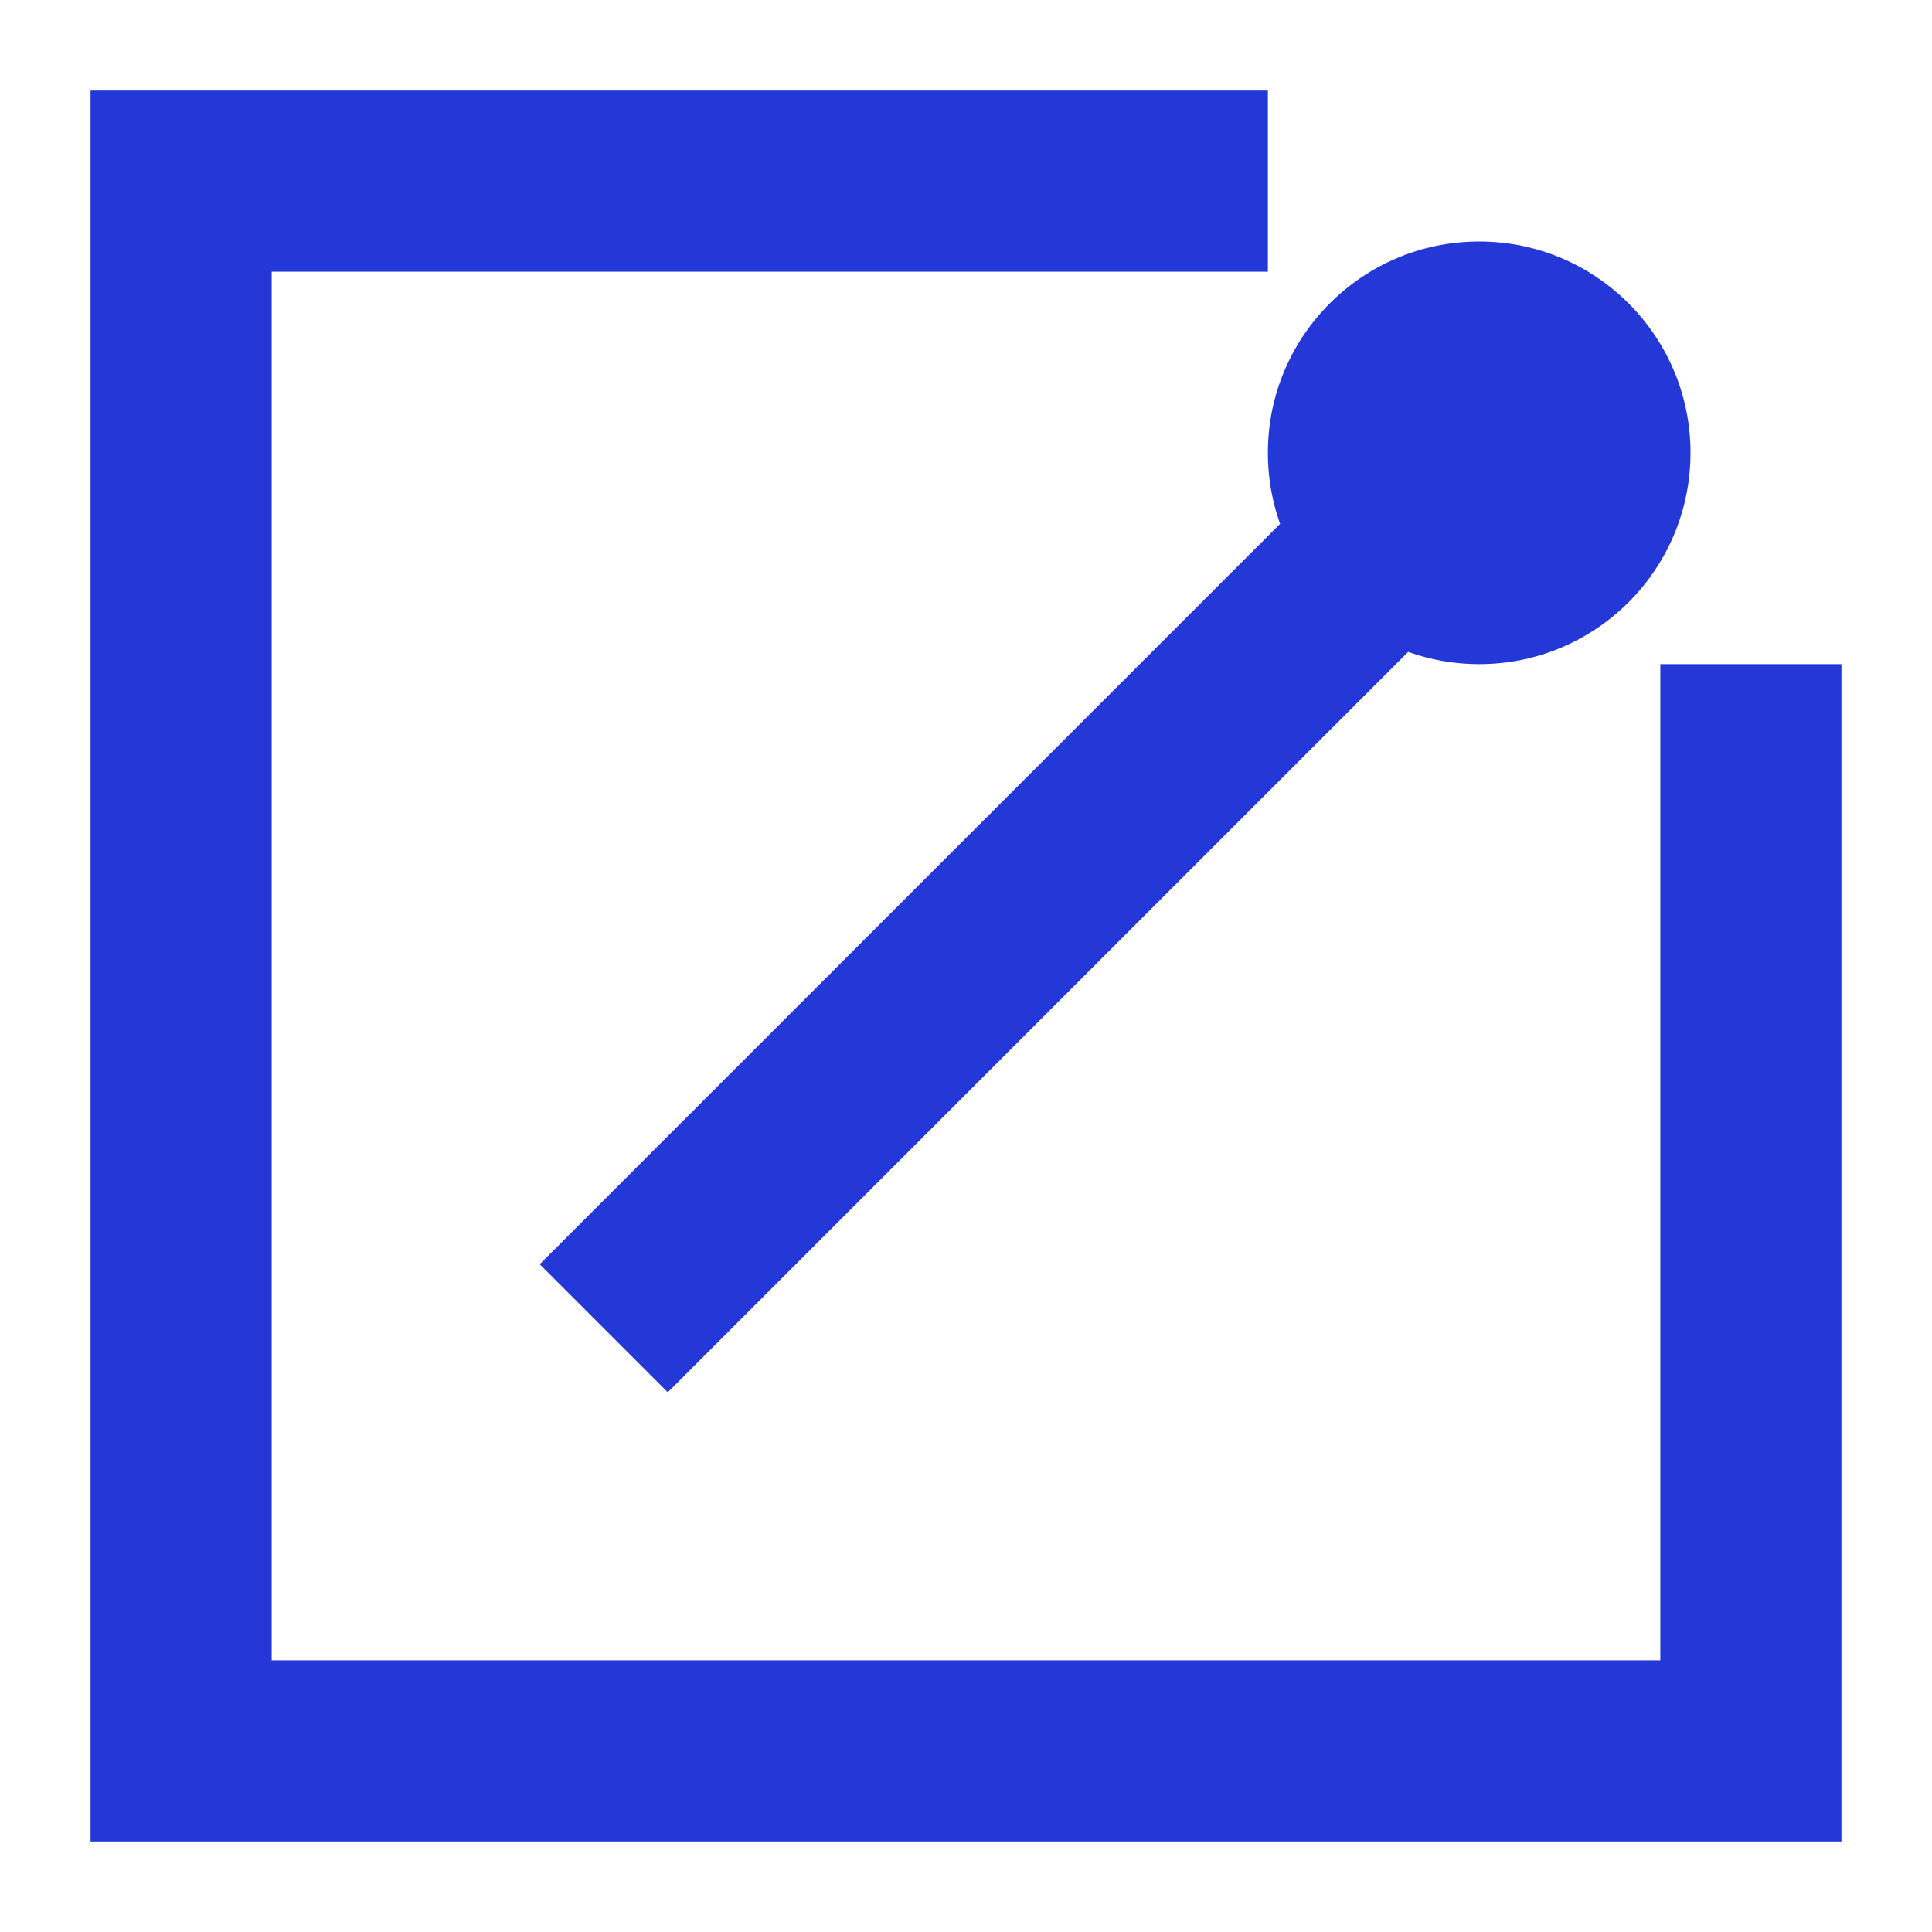
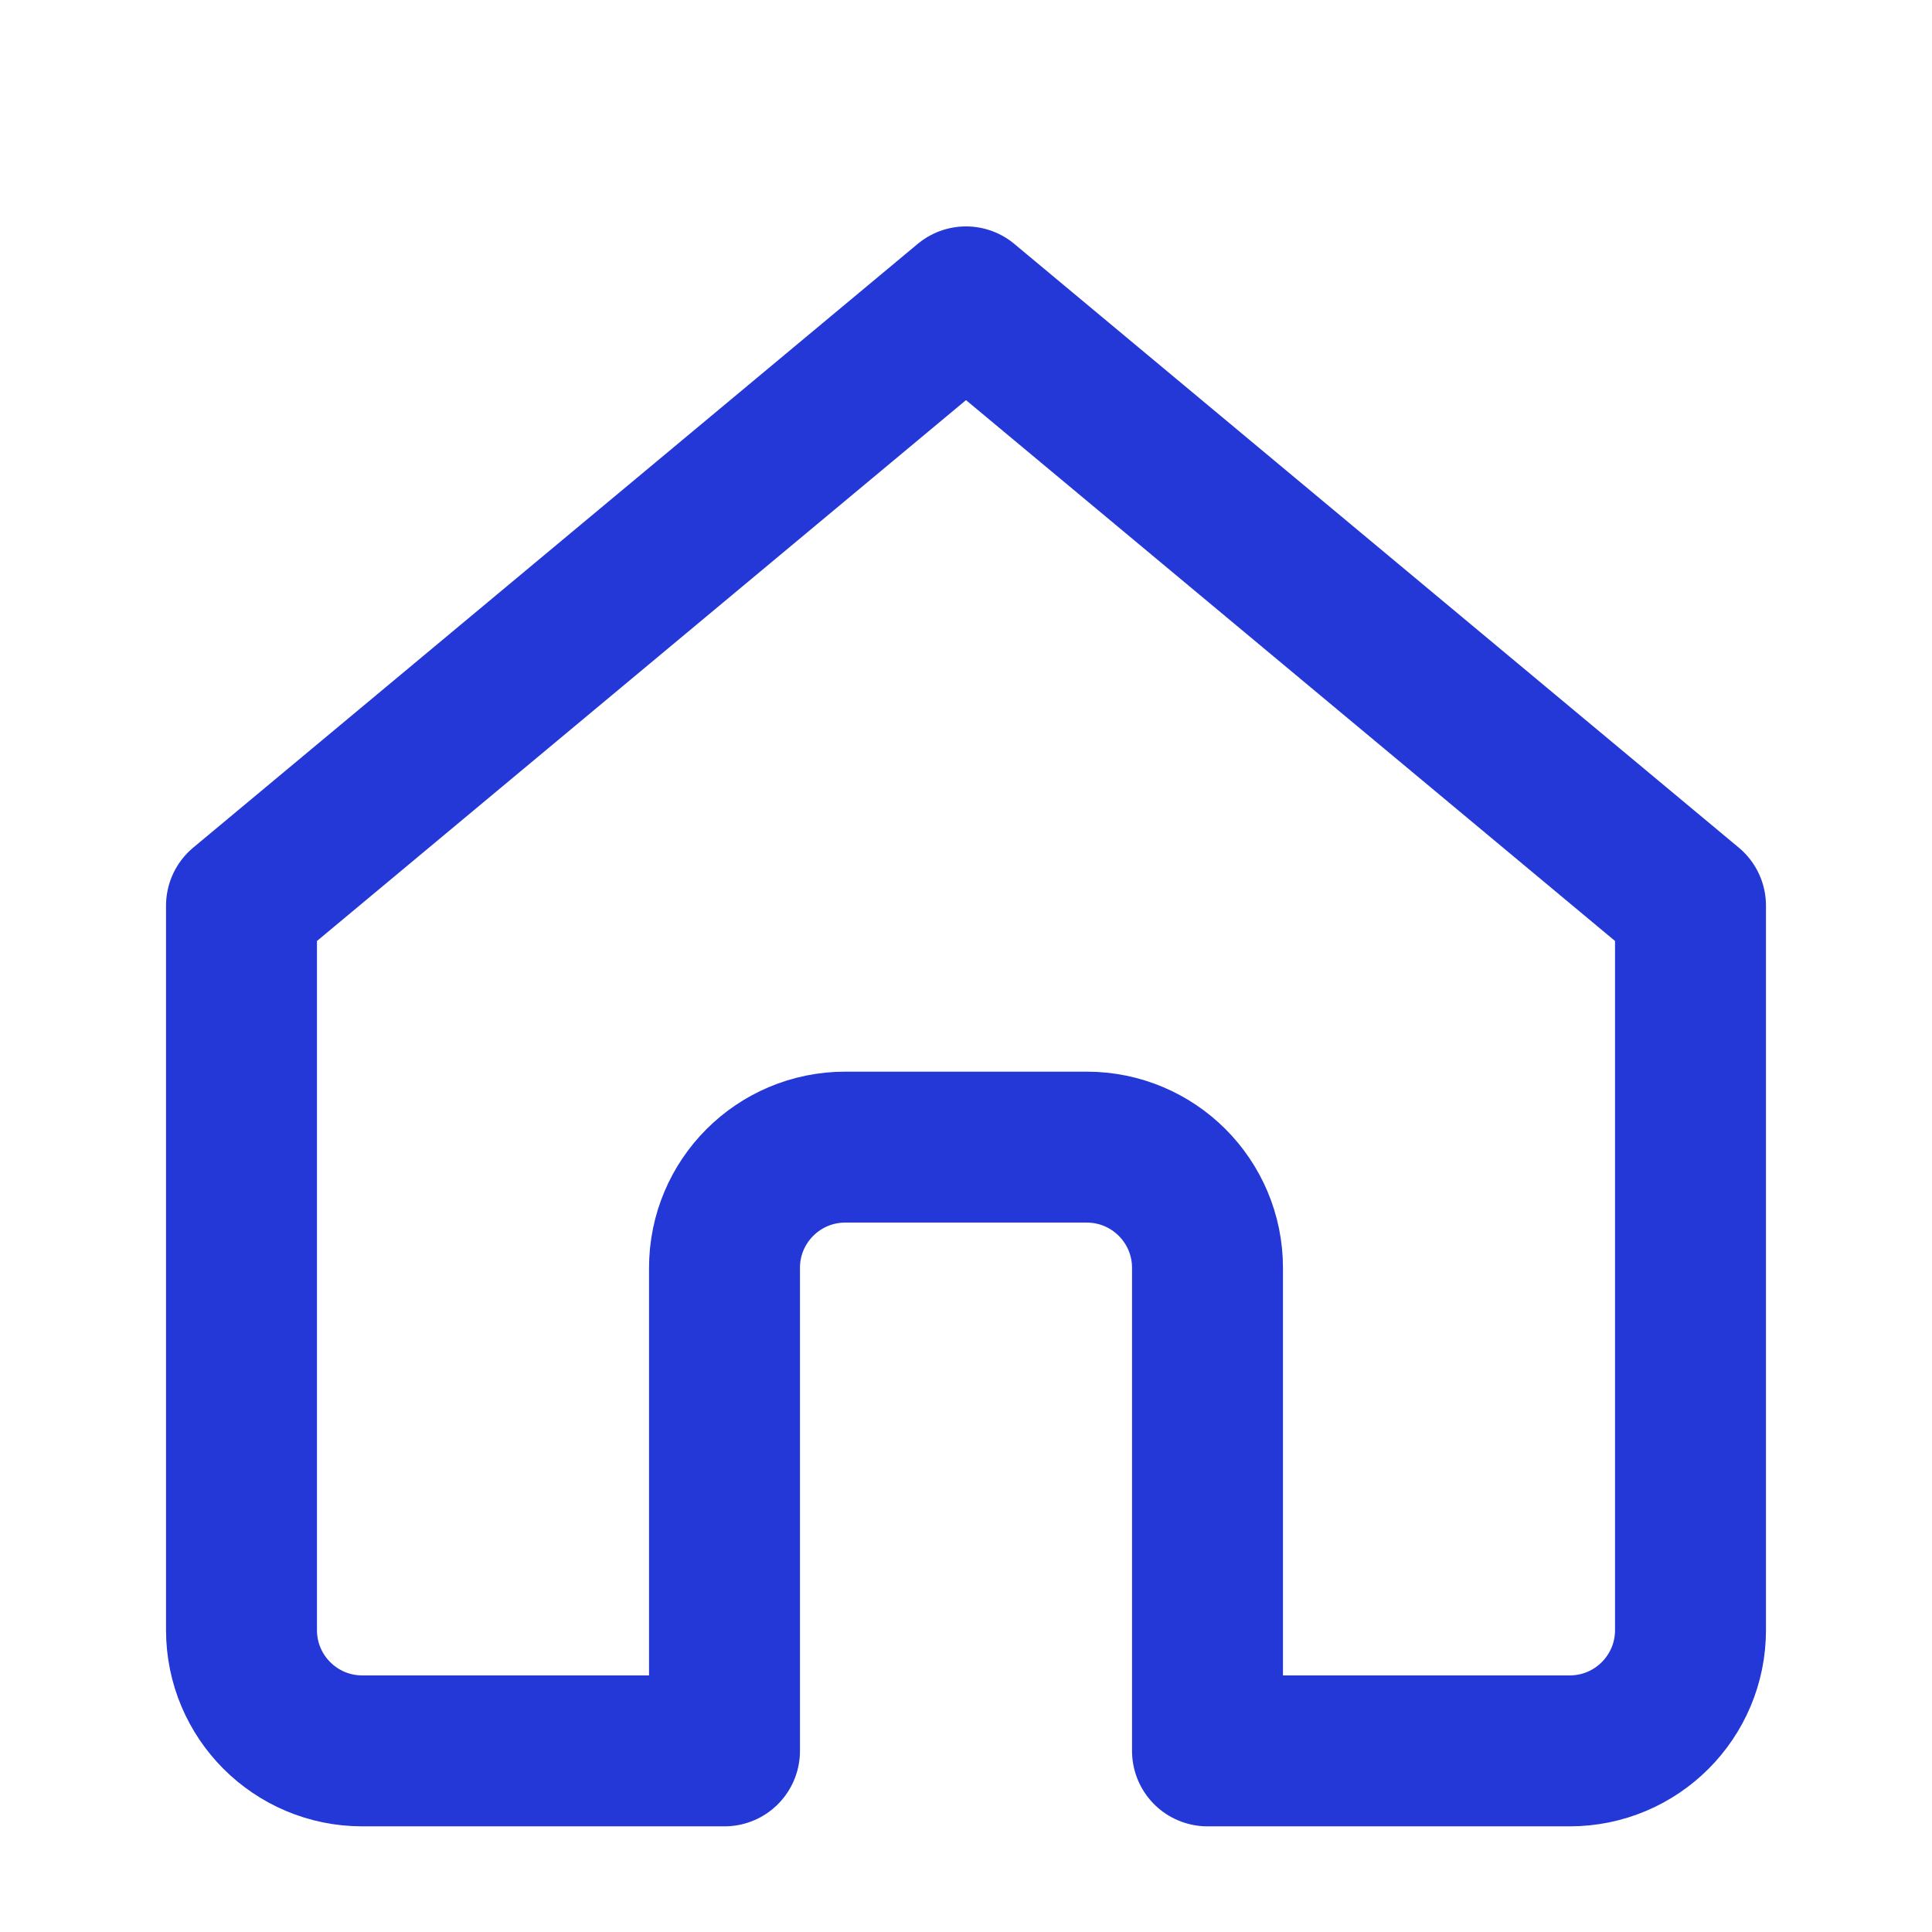
- <svg xmlns="http://www.w3.org/2000/svg" viewBox="0 0 32 32" width="128" height="128">
-   <path d="M21 3 H3 V29 H29 V11" fill="none" stroke="#2438D8" stroke-width="3" />
-   <path d="M10 22 L23 9" fill="none" stroke="#2438D8" stroke-width="3" />
-   <circle cx="24.5" cy="7.5" r="3.5" fill="#2438D8" />
+ <svg xmlns="http://www.w3.org/2000/svg" viewBox="0 0 64 64" fill="none">
+   <path d="M8 30 L32 10 L56 30 L56 54 A4 4 0 0 1 52 58 L40 58 L40 42 A4 4 0 0 0 36 38 L28 38 A4 4 0 0 0 24 42 L24 58 L12 58 A4 4 0 0 1 8 54 Z" stroke="#2438D8" stroke-width="5" stroke-linejoin="round" stroke-linecap="round" />
</svg>
